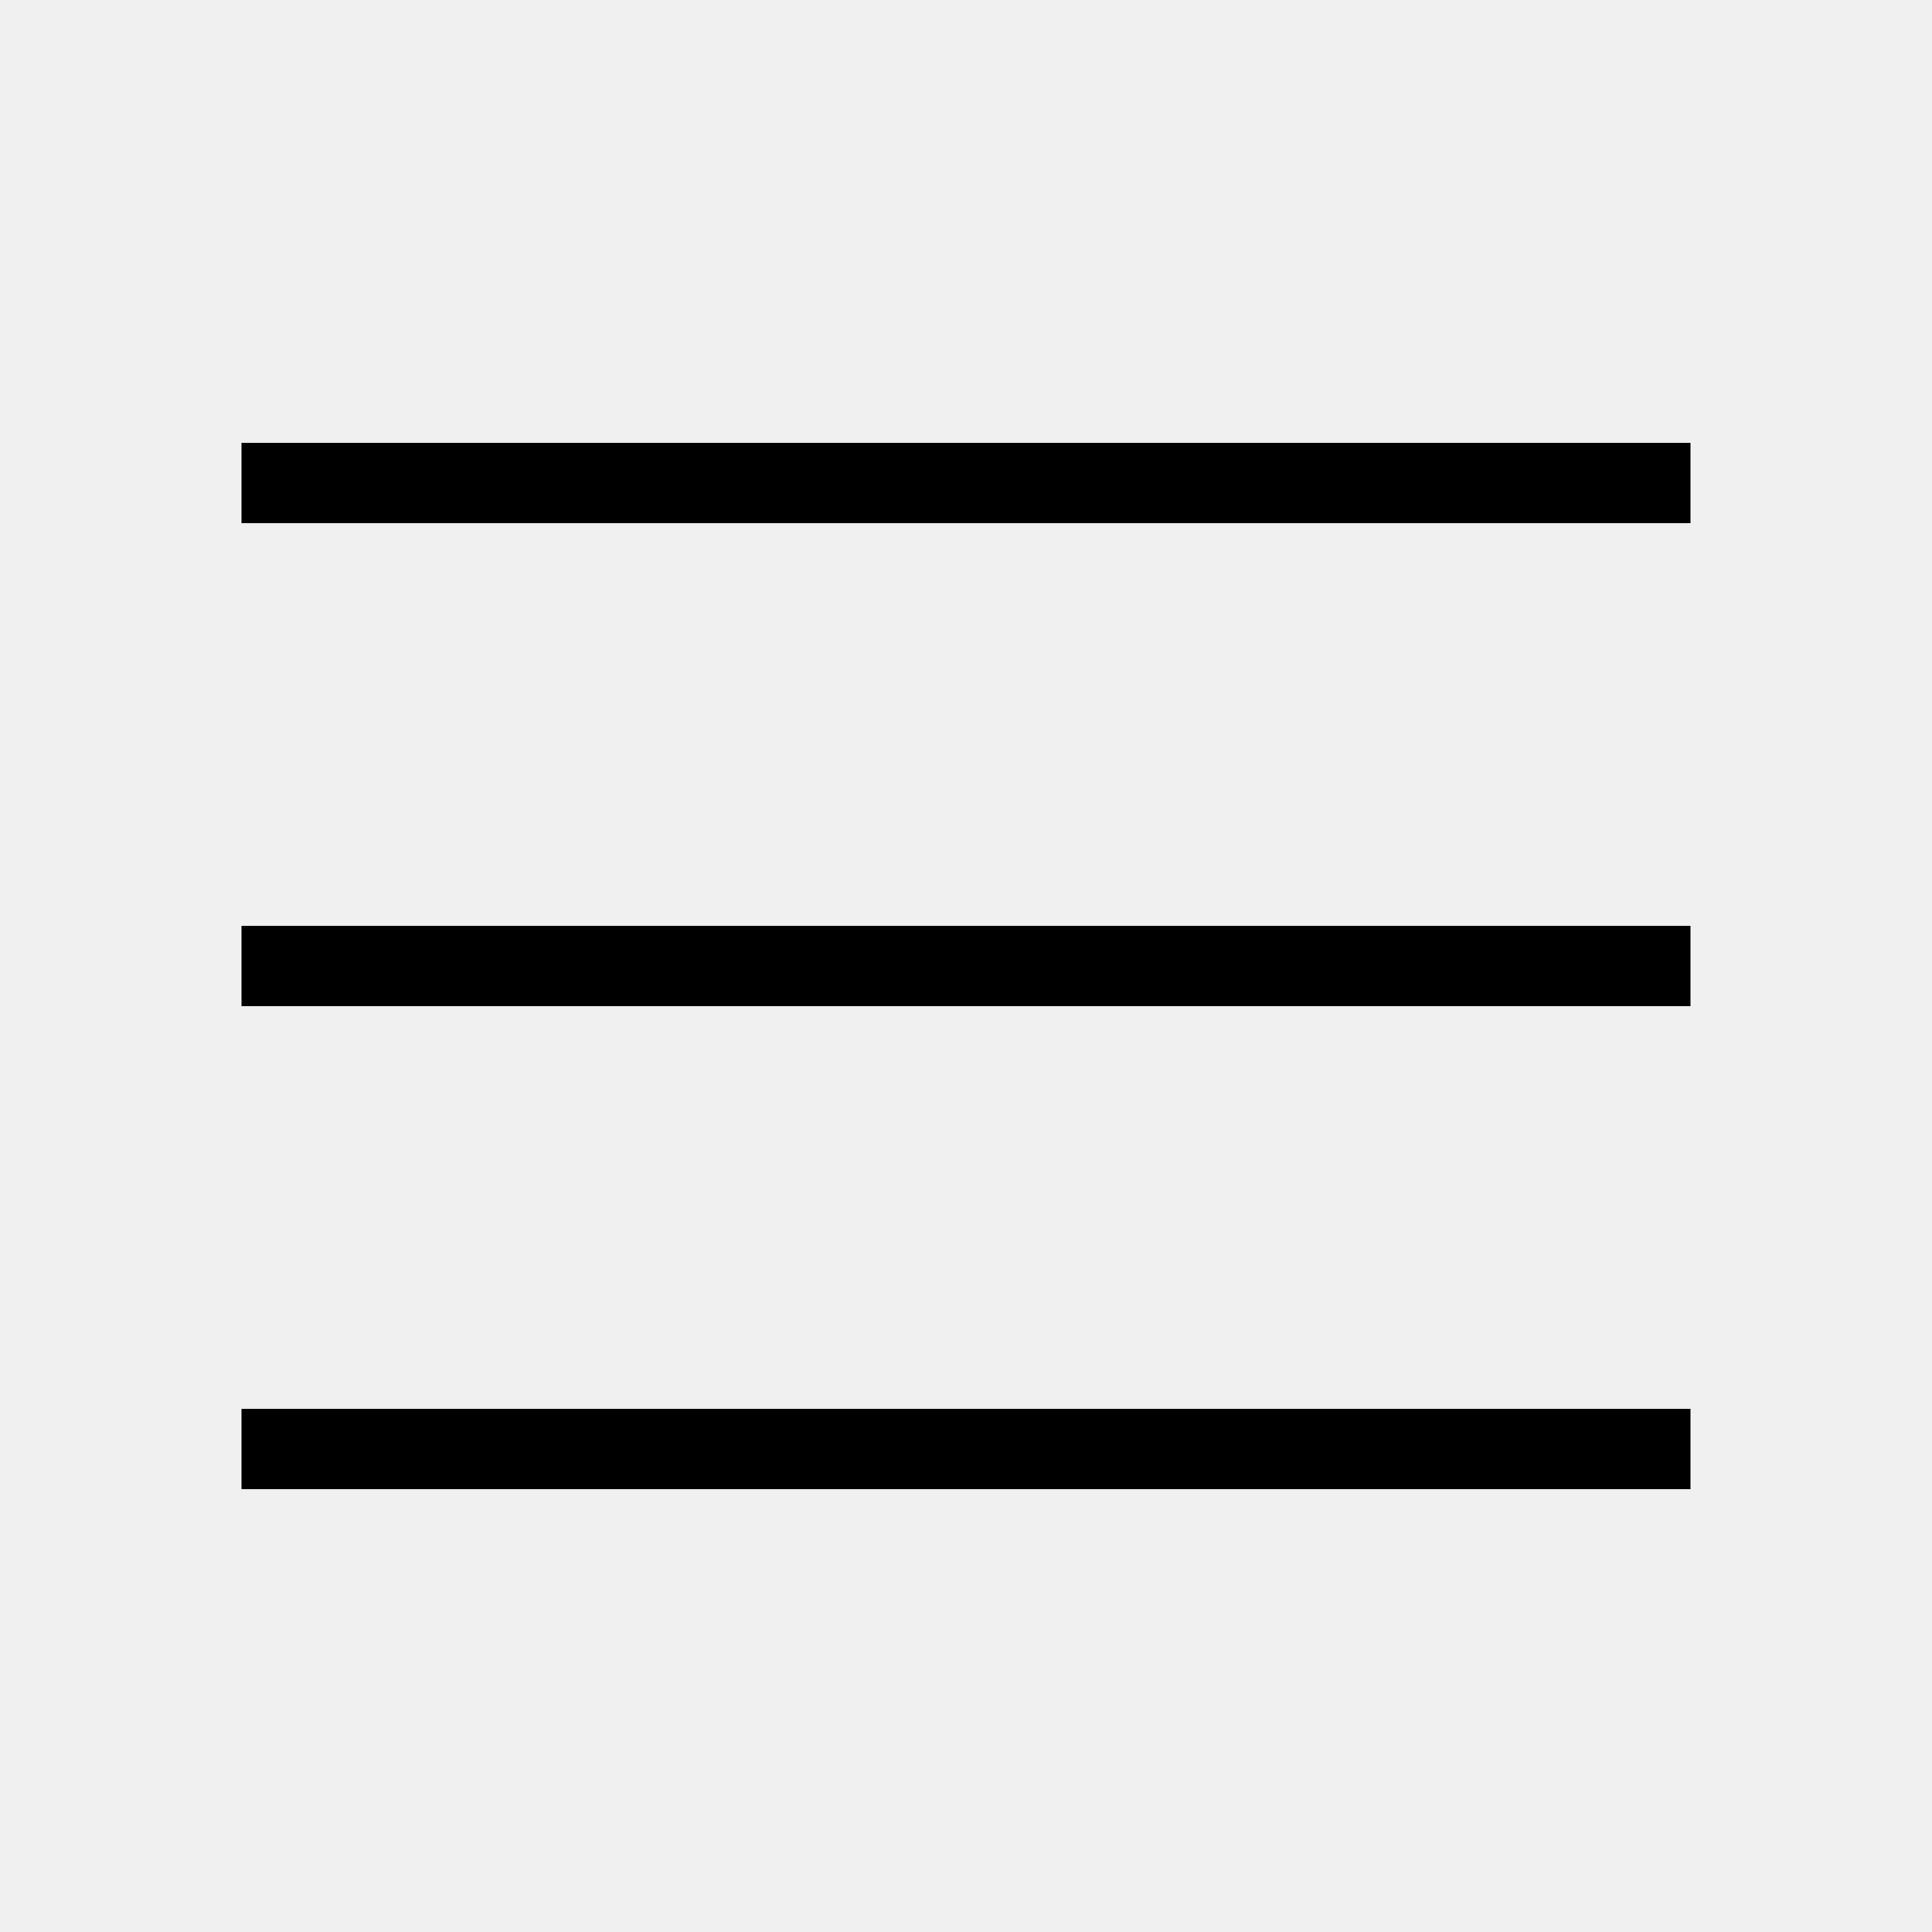
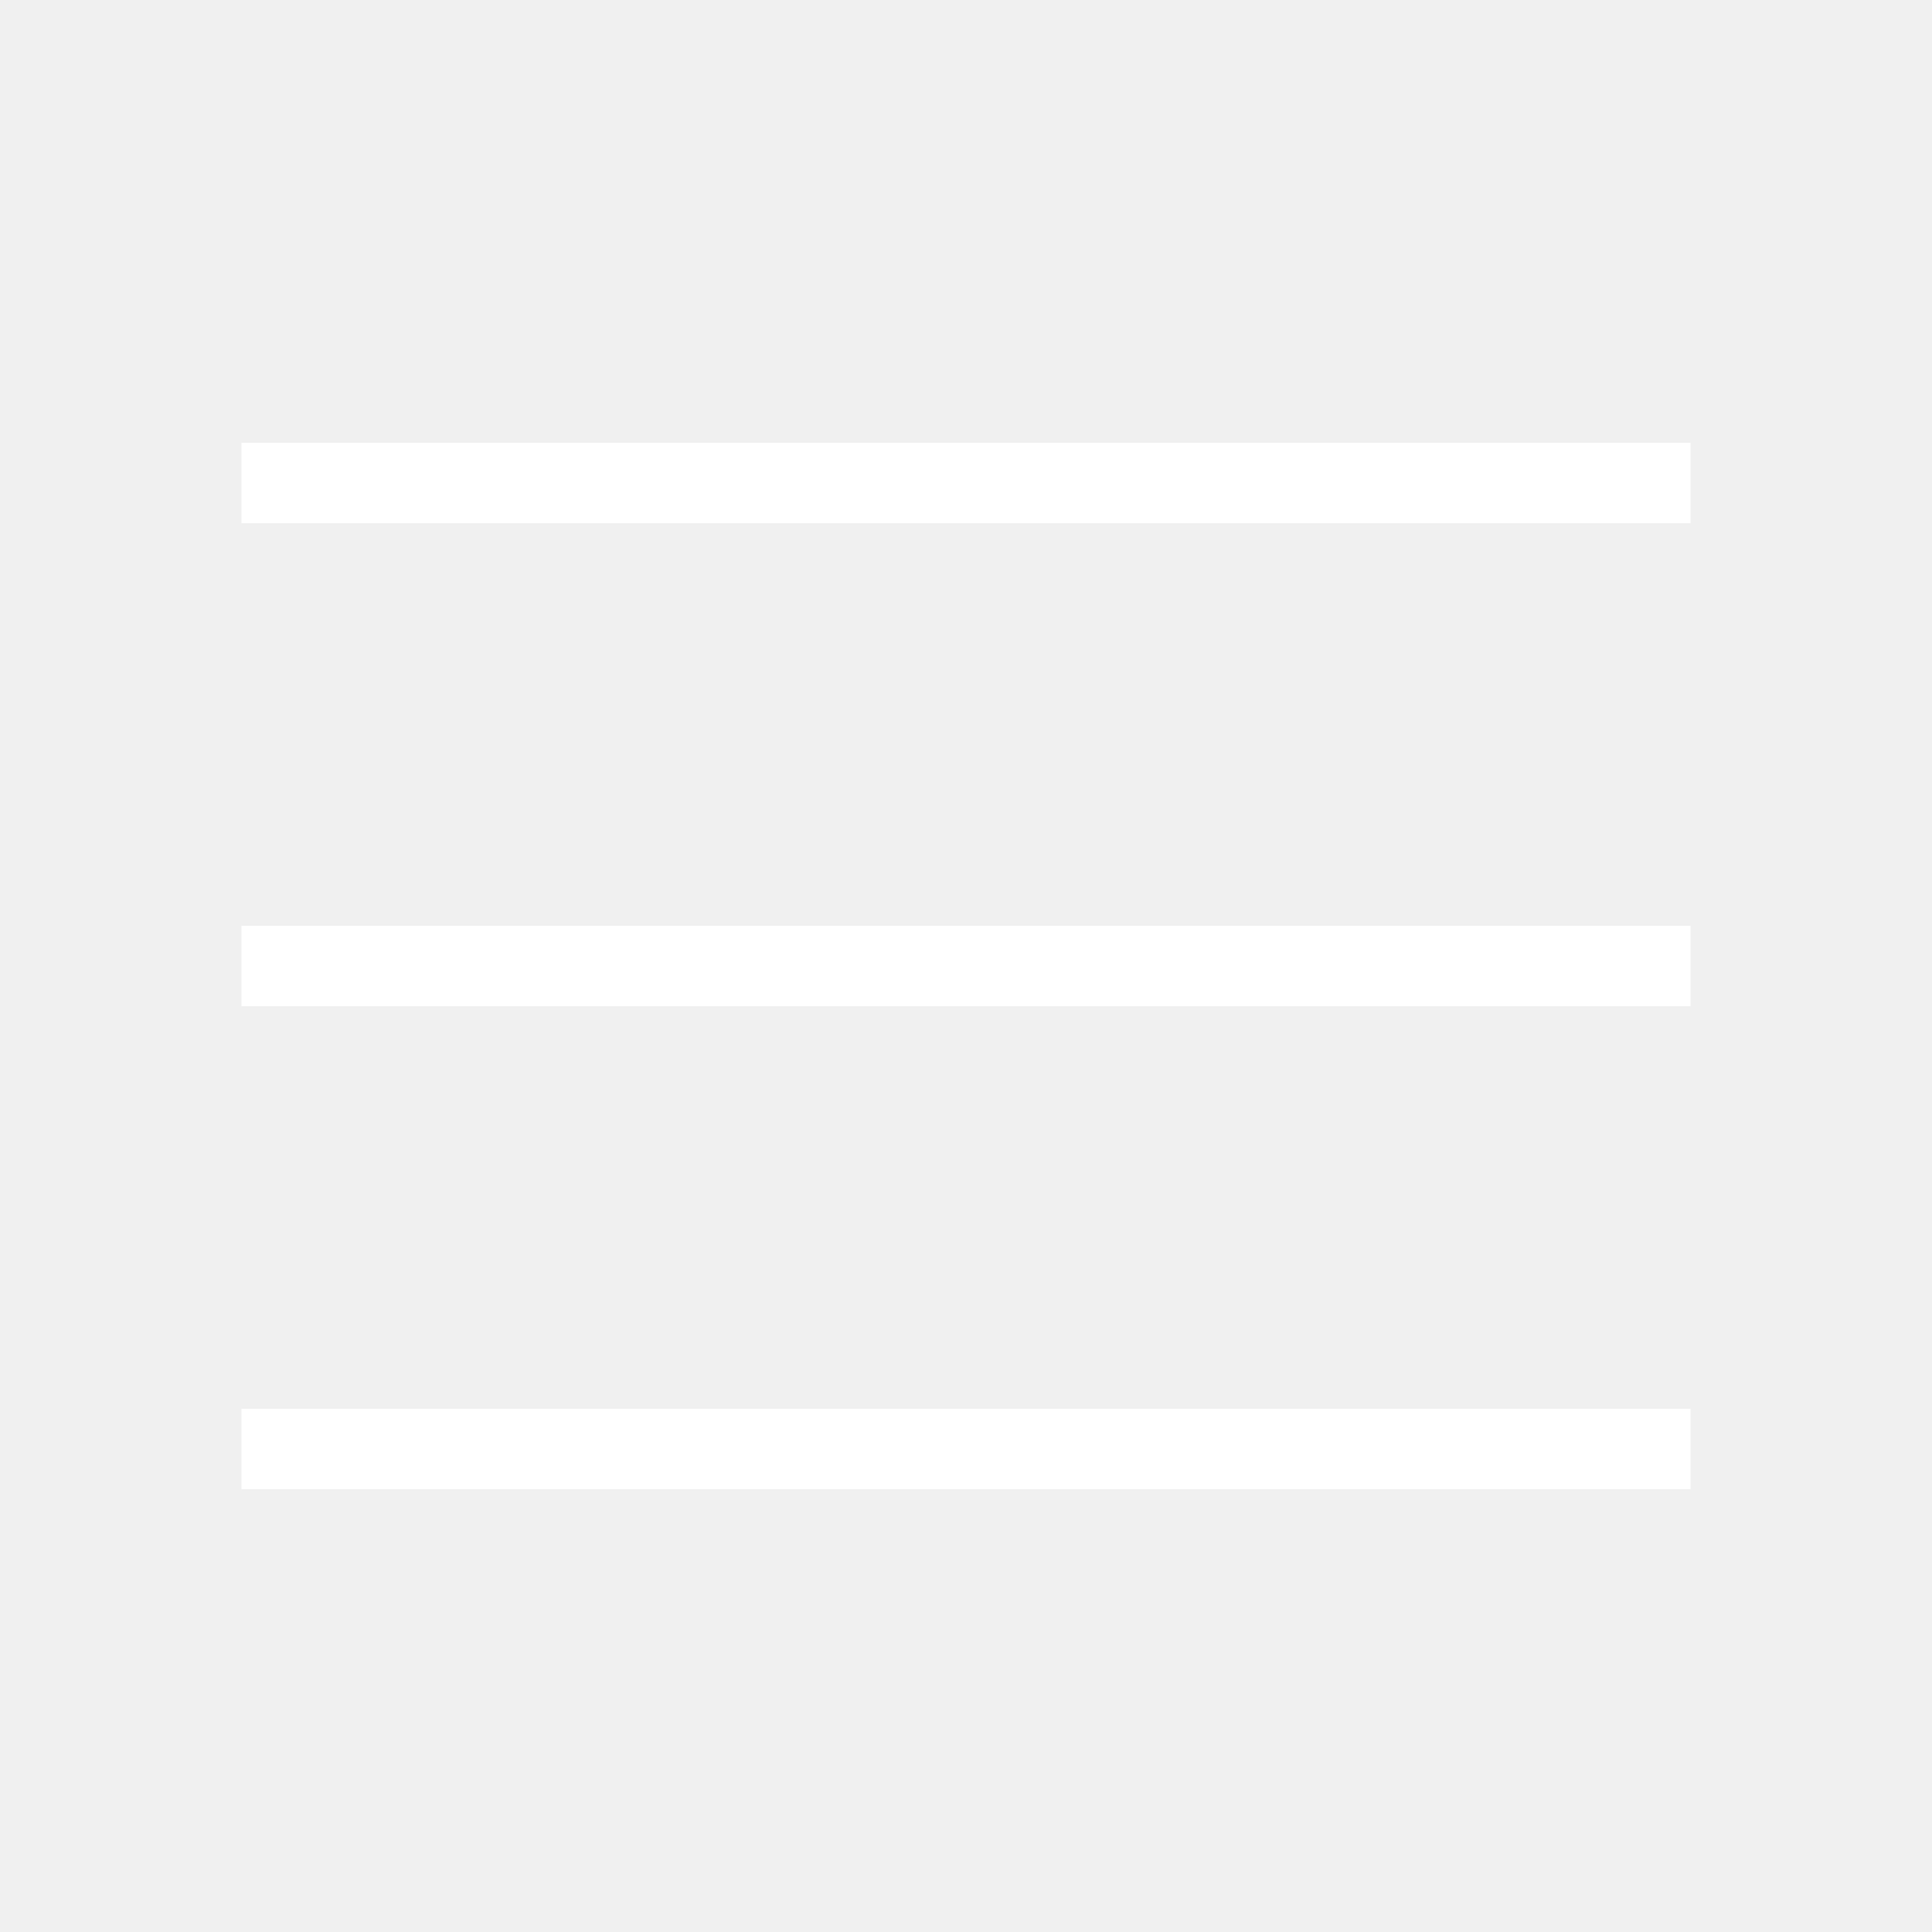
- <svg xmlns="http://www.w3.org/2000/svg" width="24" height="24" viewBox="0 0 24 24" fill="none" stroke="currentColor" strokeWidth="2" strokeLinecap="round" strokeLinejoin="round">
+ <svg xmlns="http://www.w3.org/2000/svg" width="24" height="24" viewBox="0 0 24 24" fill="none" stroke="white" strokeWidth="2" strokeLinecap="round" strokeLinejoin="round">
  <line x1="3" y1="12" x2="21" y2="12" />
  <line x1="3" y1="6" x2="21" y2="6" />
  <line x1="3" y1="18" x2="21" y2="18" />
</svg>
